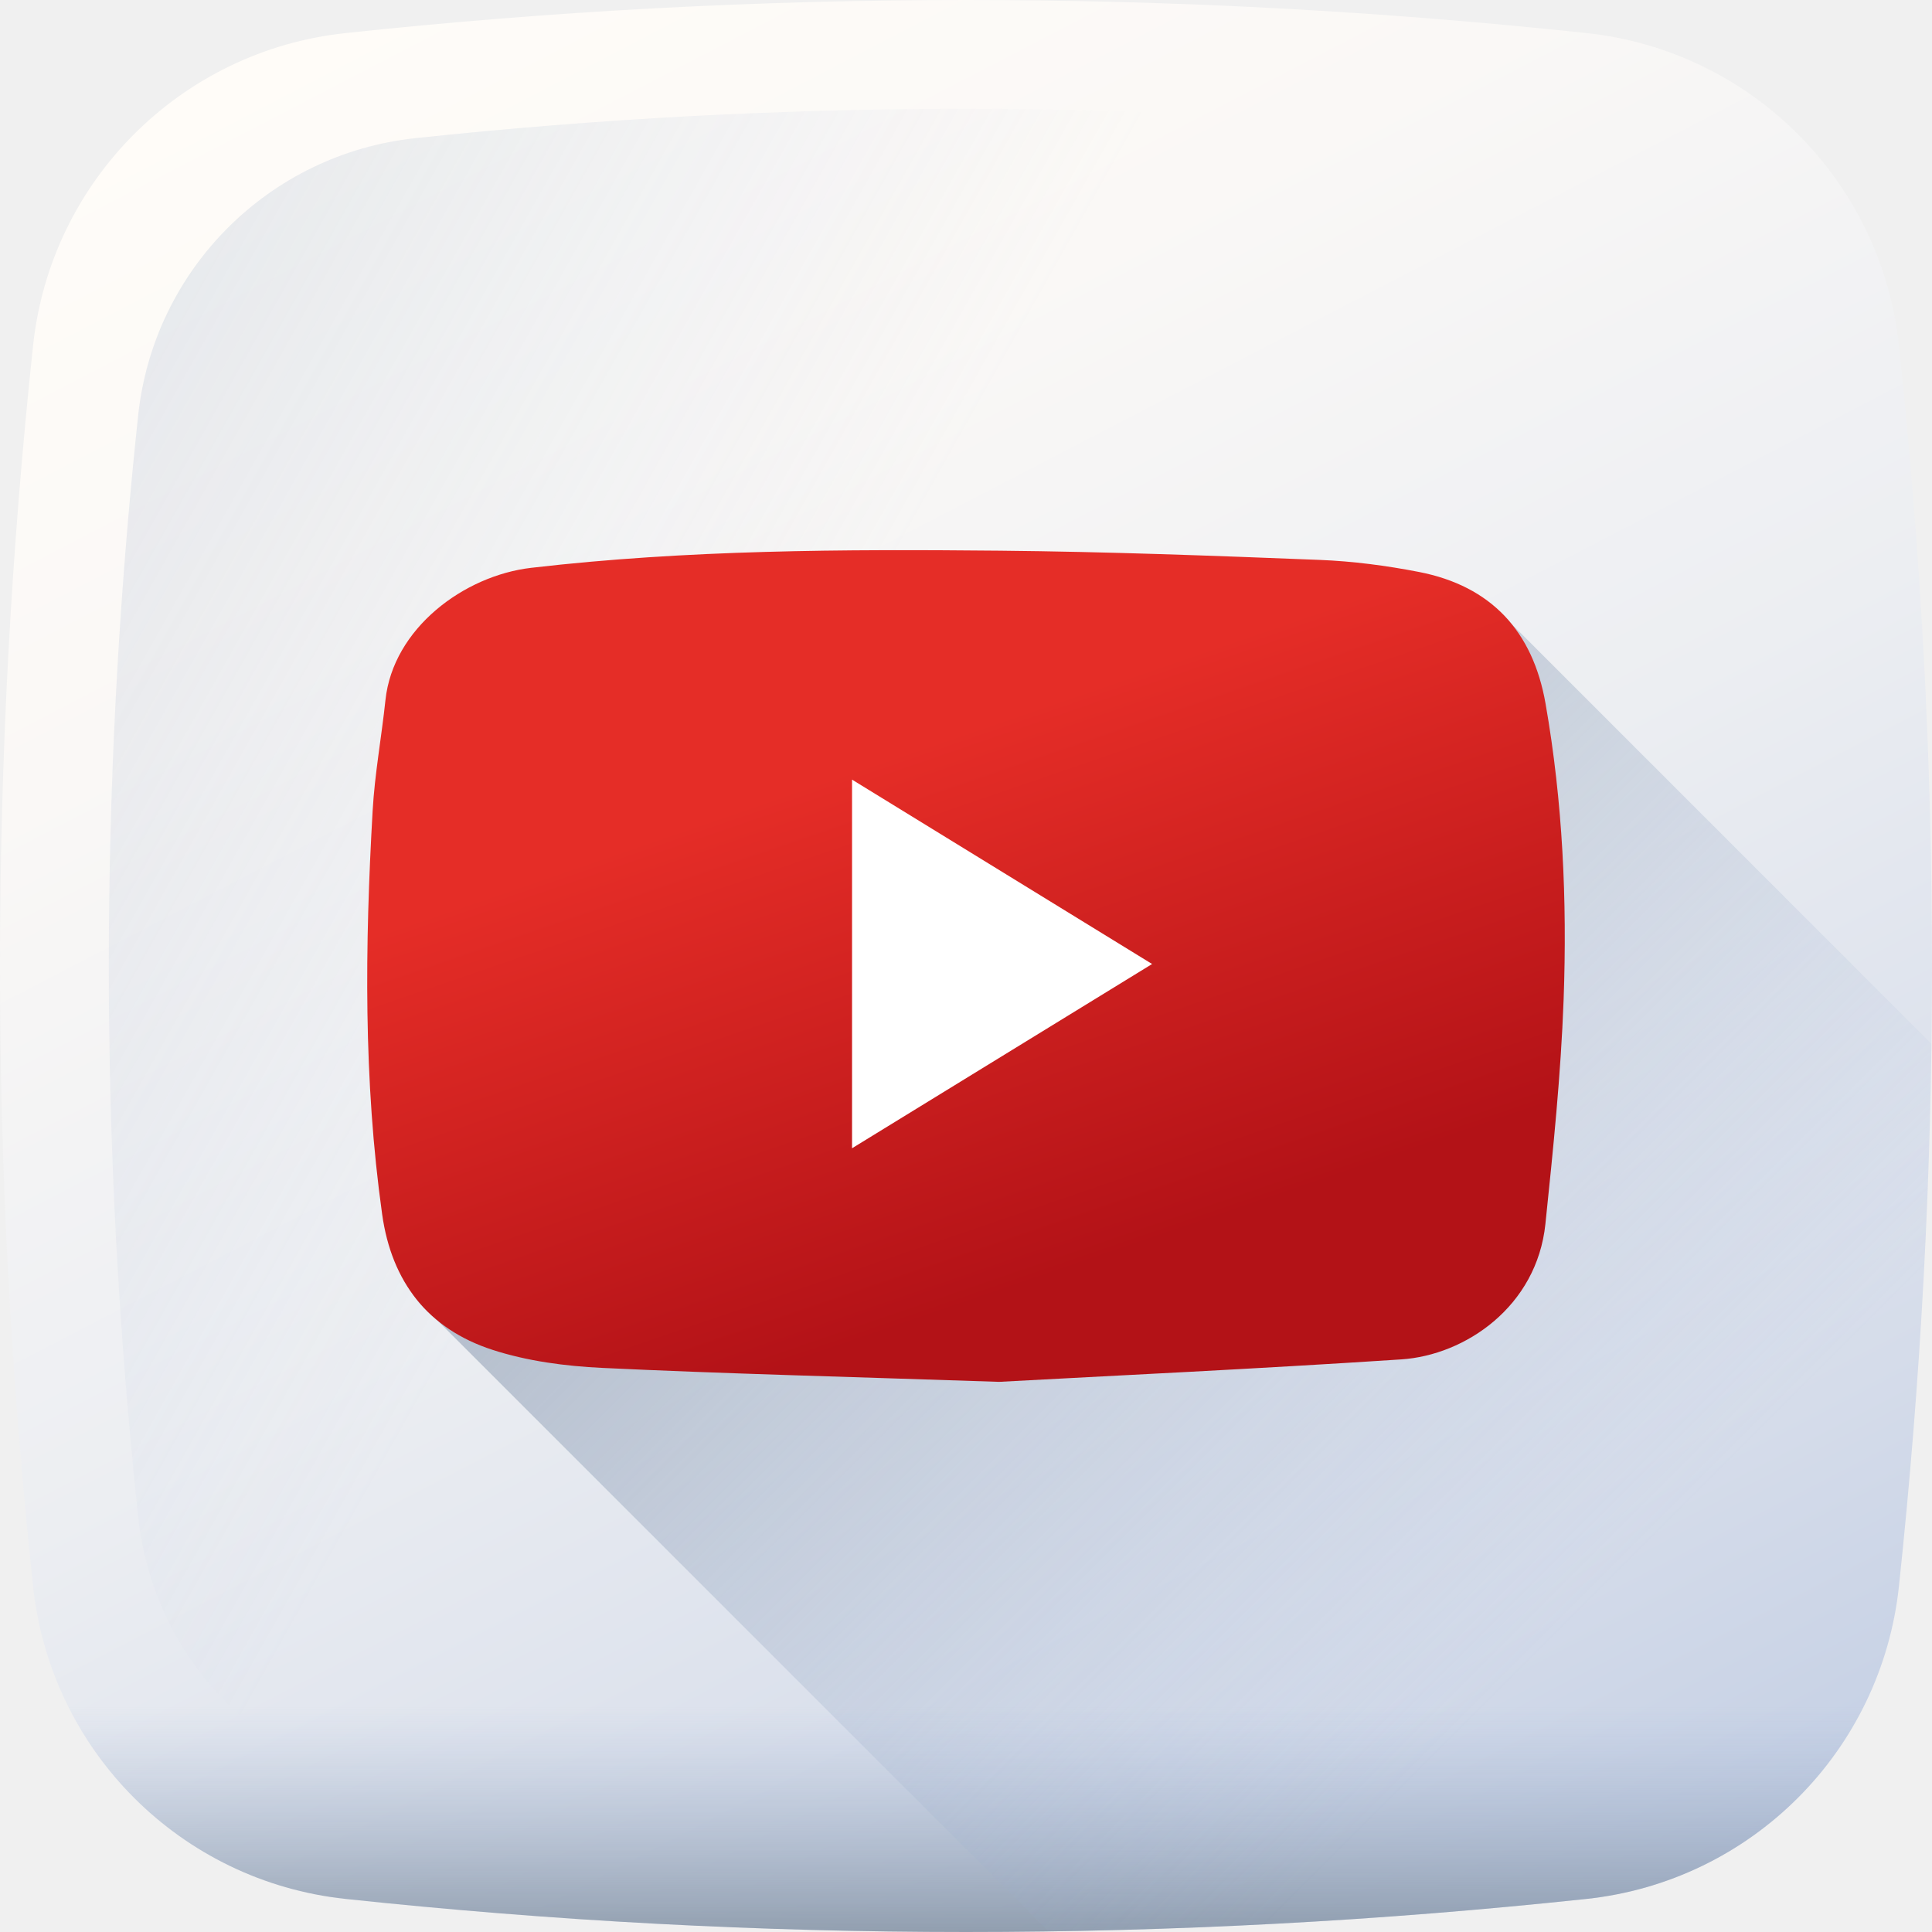
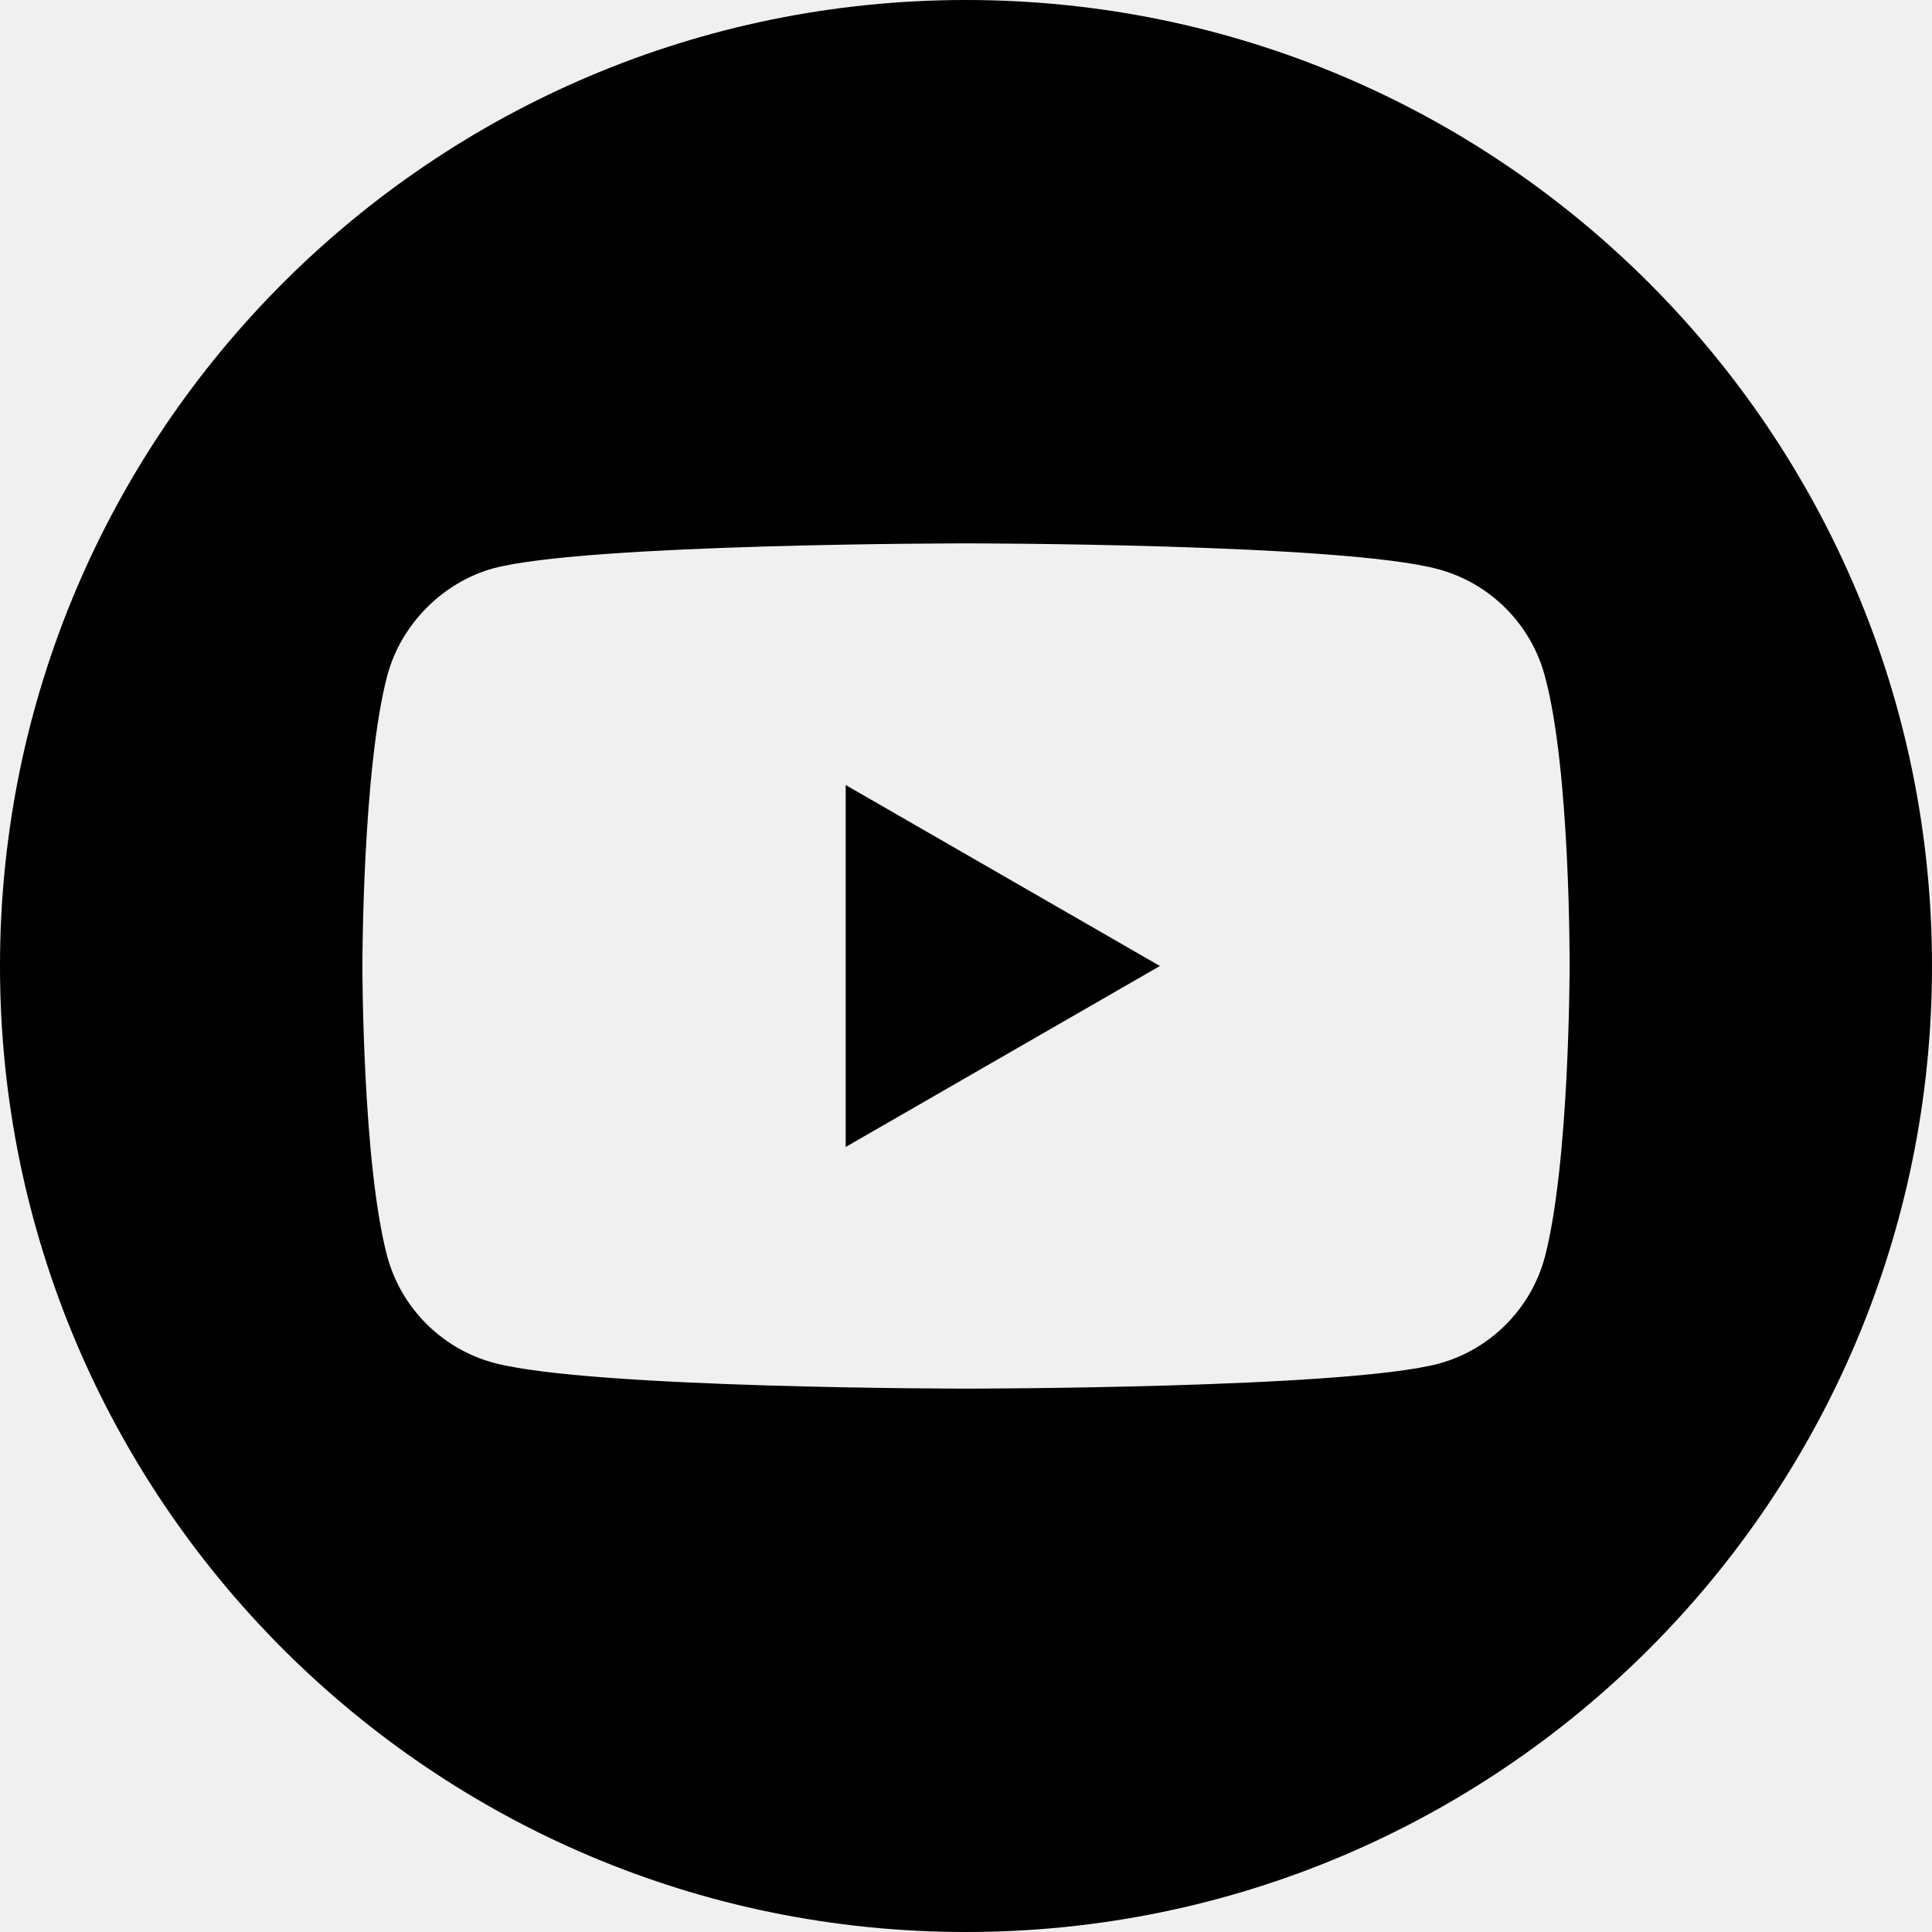
- <svg xmlns="http://www.w3.org/2000/svg" xmlns:xlink="http://www.w3.org/1999/xlink" height="512pt" viewBox="0 0 512 512" width="512pt">
-   <linearGradient id="a" gradientUnits="userSpaceOnUse" x1="116.472" x2="485.395" y1="-12.805" y2="697.936">
-     <stop offset="0" stop-color="#fffcf8" />
-     <stop offset=".188" stop-color="#faf8f6" />
-     <stop offset=".404" stop-color="#eceef2" />
-     <stop offset=".635" stop-color="#d5dcea" />
-     <stop offset=".875" stop-color="#b5c4df" />
-     <stop offset="1" stop-color="#a1b5d8" />
-   </linearGradient>
-   <linearGradient id="b">
-     <stop offset="0" stop-color="#a1b5d8" stop-opacity="0" />
-     <stop offset=".309" stop-color="#90a2bd" stop-opacity=".31" />
-     <stop offset=".755" stop-color="#7c8b9c" stop-opacity=".757" />
-     <stop offset="1" stop-color="#748290" />
-   </linearGradient>
-   <linearGradient id="c" gradientUnits="userSpaceOnUse" x1="196.373" x2="-671.016" xlink:href="#b" y1="222.46" y2="-265.446" />
-   <linearGradient id="d" gradientUnits="userSpaceOnUse" x1="256" x2="256" xlink:href="#b" y1="451.966" y2="531.774" />
-   <linearGradient id="e" gradientUnits="userSpaceOnUse" x1="423.506" x2="72.256" xlink:href="#b" y1="422.915" y2="71.665" />
-   <linearGradient id="f" gradientUnits="userSpaceOnUse" x1="236.636" x2="283.656" y1="199.891" y2="336.8">
-     <stop offset="0" stop-color="#e52d27" />
-     <stop offset="1" stop-color="#b31217" />
-   </linearGradient>
-   <path d="m420.422 503.234c-109.504 11.688-219.34 11.688-328.844 0-43.664-4.66-78.152-39.148-82.812-82.816-11.688-109.504-11.688-219.336 0-328.84 4.66-43.664 39.148-78.152 82.812-82.812 109.504-11.688 219.336-11.688 328.84 0 43.668 4.66 78.156 39.148 82.816 82.812 11.688 109.504 11.688 219.336 0 328.84-4.66 43.668-39.145 78.156-82.812 82.816zm0 0" fill="url(#a)" />
-   <path d="m475.387 110.098c-4.133-38.746-34.734-69.352-73.484-73.488-97.172-10.367-194.633-10.367-291.805 0-38.746 4.137-69.352 34.742-73.488 73.488-10.367 97.172-10.367 194.633 0 291.801 4.137 38.75 34.742 69.355 73.488 73.488 97.172 10.371 194.633 10.371 291.801 0 38.75-4.133 69.355-34.738 73.488-73.488 10.371-97.168 10.371-194.629 0-291.801zm0 0" fill="url(#c)" />
-   <path d="m7.672 409.805c.352 3.539.715 7.078 1.094 10.617 4.66 43.664 39.148 78.152 82.816 82.812 109.504 11.688 219.336 11.688 328.84 0 43.668-4.66 78.152-39.148 82.812-82.812.379-3.539.742-7.078 1.098-10.617zm0 0" fill="url(#d)" />
-   <path d="m420.422 503.234c43.668-4.66 78.152-39.148 82.812-82.816 5.113-47.883 7.988-95.828 8.629-143.785l-111.219-111.215c-5.711-7.078-10.875-7.734-21.578-9.824-8.672-1.695-17.543-2.852-26.367-3.199-28.215-1.113-56.449-2.172-84.684-2.441-41.457-.395-82.922-.258-124.215 4.539-17.805 2.066-36.625 16.031-38.645 35.066-1.035 9.781-2.832 19.508-3.391 29.312-2.043 35.707-2.469 71.395 2.523 106.961 1.672 11.91 3.512 17.359 11.539 24l162.012 162.012c47.551-.676 95.098-3.543 142.582-8.609zm0 0" fill="url(#e)" />
-   <path d="m264.773 366.203c-41.328-1.387-73.316-2.176-105.266-3.699-9.75-.469-19.785-1.793-29.02-4.793-16.996-5.516-26.691-17.945-29.211-35.895-4.992-35.566-4.566-71.254-2.523-106.961.562-9.805 2.359-19.531 3.395-29.312 2.012-19.035 20.836-33.004 38.641-35.066 41.297-4.797 82.758-4.934 124.219-4.539 28.234.27 56.465 1.328 84.68 2.441 8.824.348 17.695 1.508 26.367 3.199 19.109 3.73 30.164 15.684 33.531 34.883 4.555 25.977 5.746 52.203 4.789 78.441-.723 19.859-2.77 39.688-4.828 59.469-2.273 21.832-21.176 34.762-38.199 35.883-38.582 2.543-77.207 4.348-106.574 5.949zm0 0" fill="url(#f)" />
-   <path d="m225.801 304.301c26.68-16.379 52.707-32.367 79.516-48.828-26.754-16.441-52.777-32.434-79.516-48.863zm0 0" fill="#fff" />
+ <svg xmlns="http://www.w3.org/2000/svg" height="512pt" viewBox="0 0 512 512" width="512pt">
+   <path d="m224.113 303.961 83.273-47.961-83.273-47.961zm0 0" />
+   <path d="m256 0c-141.363 0-256 114.637-256 256s114.637 256 256 256 256-114.637 256-256-114.637-256-256-256zm159.961 256.262s0 51.918-6.586 76.953c-3.691 13.703-14.496 24.508-28.199 28.195-25.035 6.59-125.176 6.59-125.176 6.59s-99.879 0-125.176-6.852c-13.703-3.688-24.508-14.496-28.199-28.199-6.59-24.77-6.59-76.949-6.59-76.949s0-51.914 6.59-76.949c3.688-13.703 14.758-24.773 28.199-28.461 25.035-6.59 125.176-6.59 125.176-6.59s100.141 0 125.176 6.852c13.703 3.688 24.508 14.496 28.199 28.199 6.852 25.035 6.586 77.211 6.586 77.211zm0 0" />
</svg>
